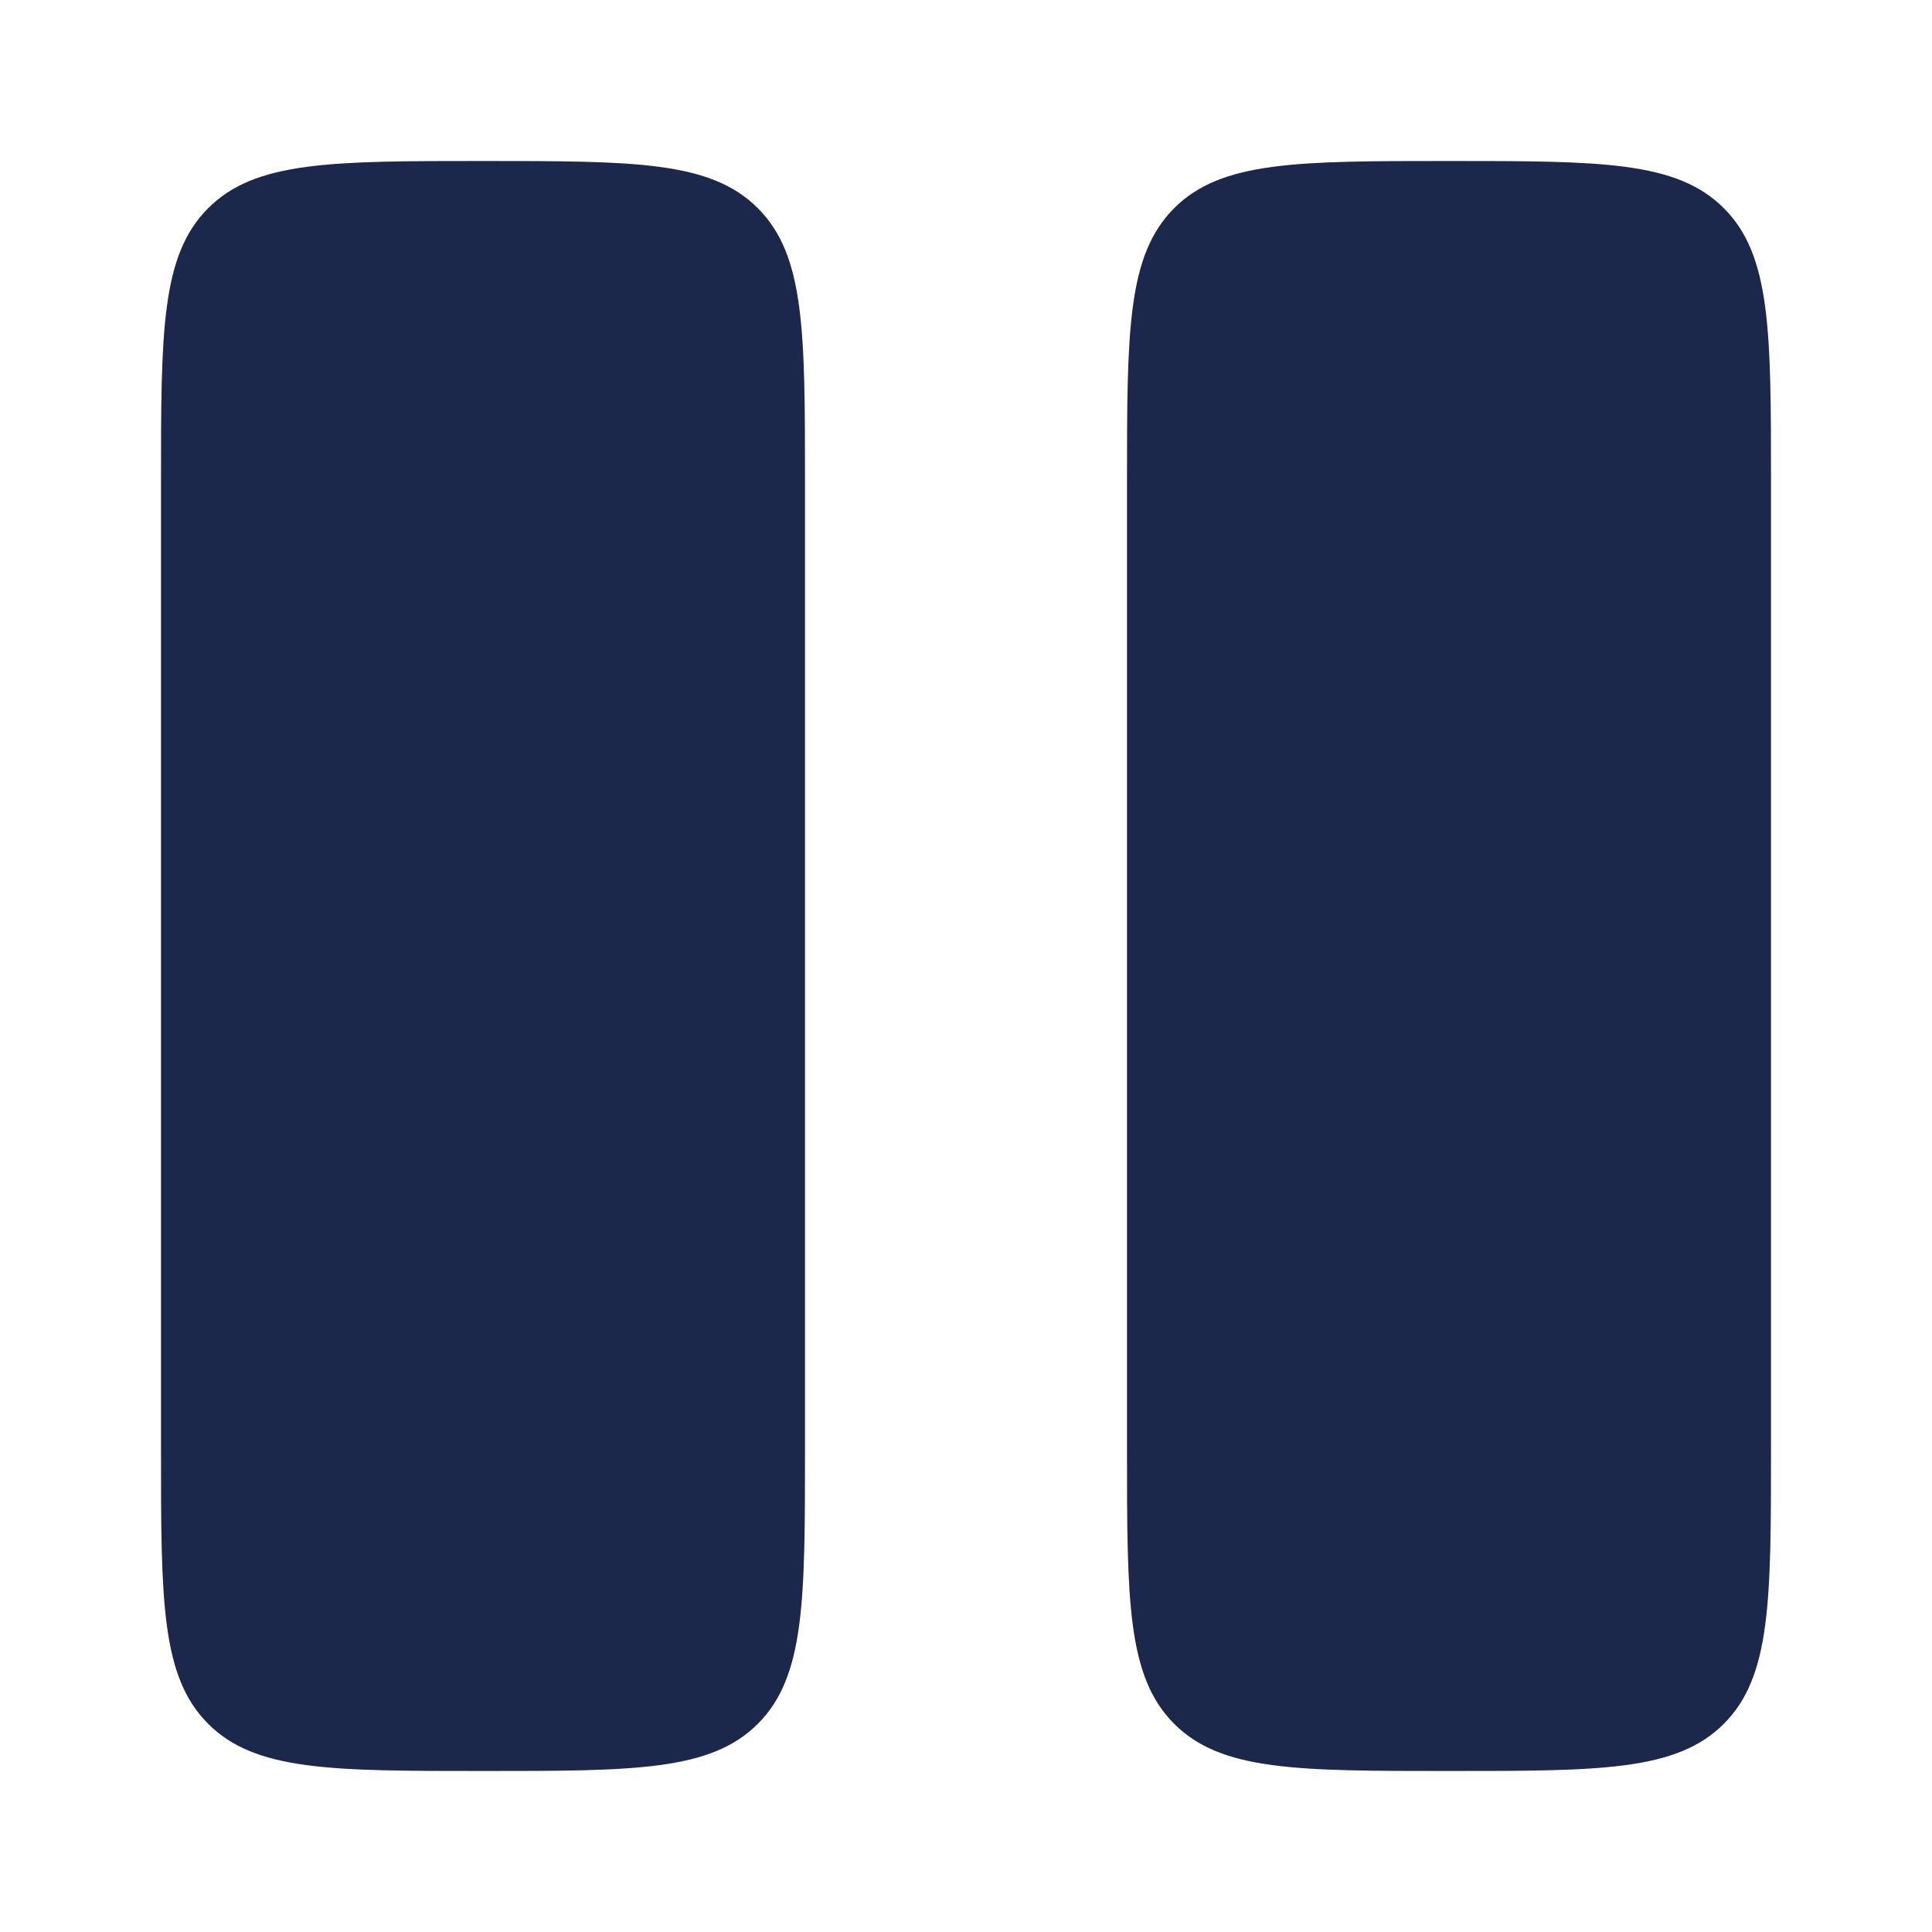
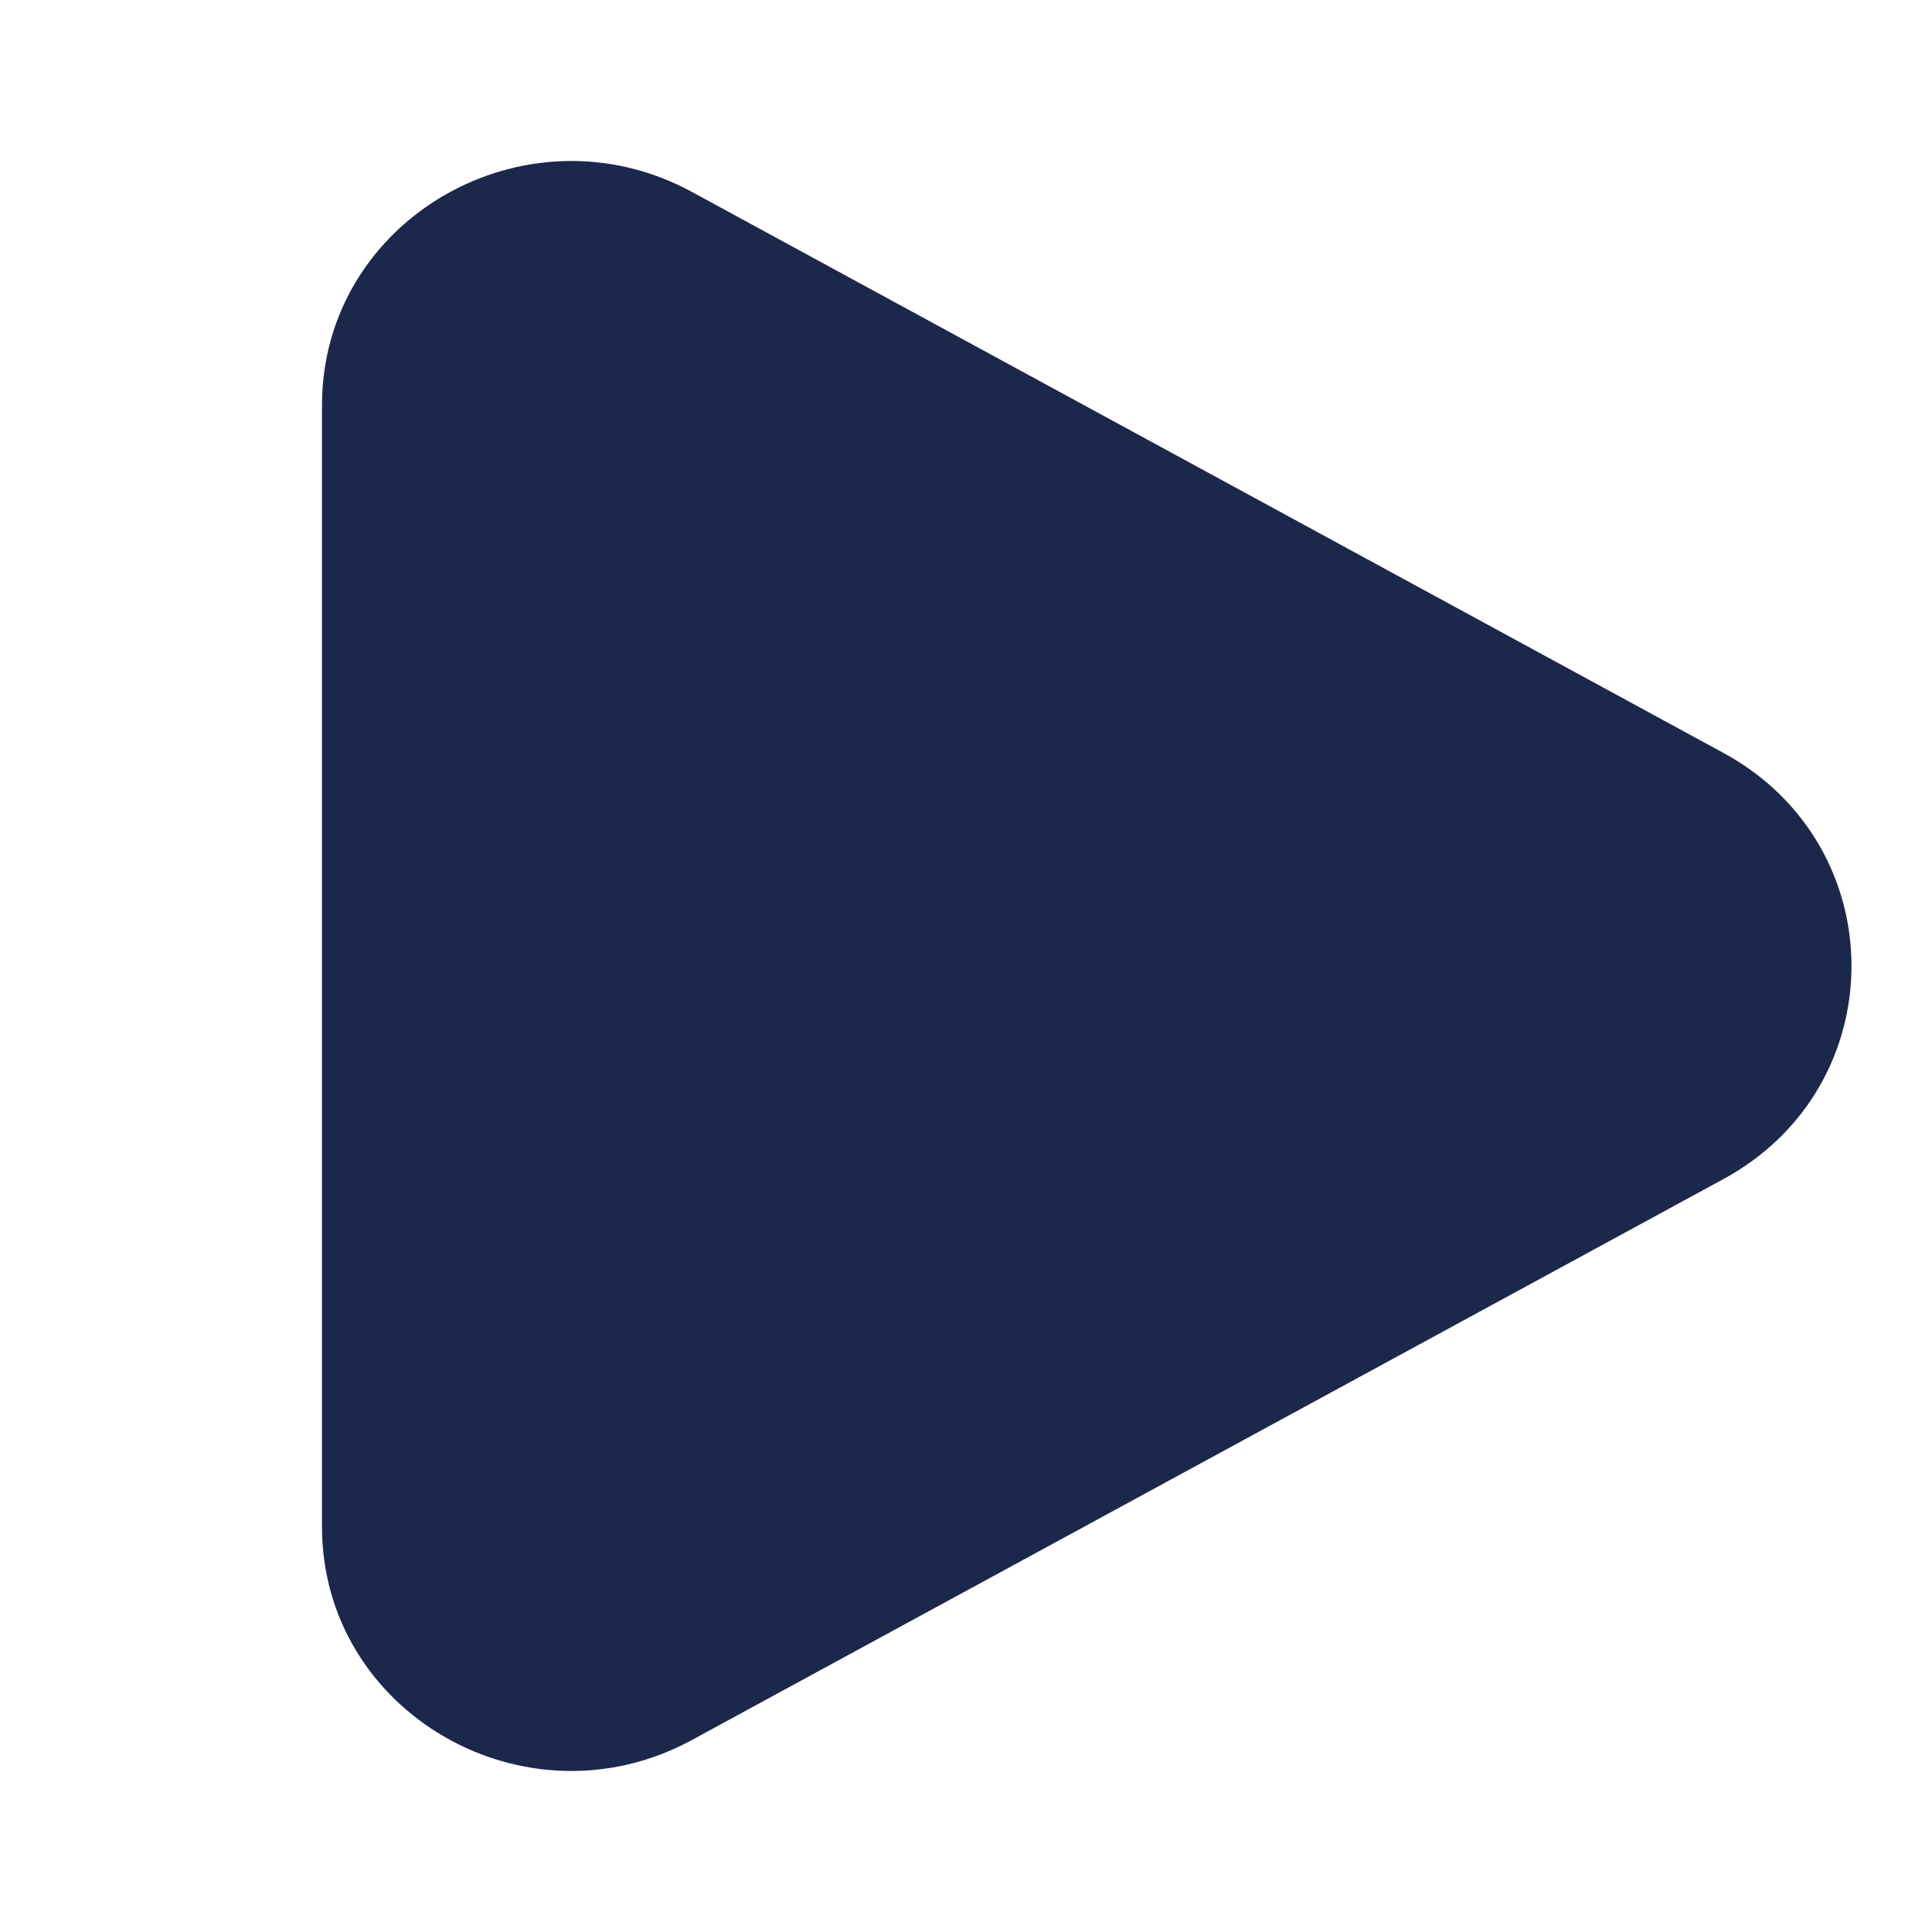
<svg xmlns="http://www.w3.org/2000/svg" width="64px" height="64px" viewBox="0 0 24 24" fill="none">
  <g id="SVGRepo_bgCarrier" stroke-width="0" />
  <g id="SVGRepo_tracerCarrier" stroke-linecap="round" stroke-linejoin="round" />
  <g id="SVGRepo_iconCarrier">
-     <path d="M2 6C2 4.114 2 3.172 2.586 2.586C3.172 2 4.114 2 6 2C7.886 2 8.828 2 9.414 2.586C10 3.172 10 4.114 10 6V18C10 19.886 10 20.828 9.414 21.414C8.828 22 7.886 22 6 22C4.114 22 3.172 22 2.586 21.414C2 20.828 2 19.886 2 18V6Z" fill="#1C274C" />
-     <path d="M14 6C14 4.114 14 3.172 14.586 2.586C15.172 2 16.114 2 18 2C19.886 2 20.828 2 21.414 2.586C22 3.172 22 4.114 22 6V18C22 19.886 22 20.828 21.414 21.414C20.828 22 19.886 22 18 22C16.114 22 15.172 22 14.586 21.414C14 20.828 14 19.886 14 18V6Z" fill="#1C274C" />
+     <path d="M21.409 9.353C23.53 10.507 23.53 13.493 21.409 14.647L8.597 21.614C6.534 22.736 4 21.276 4 18.967L4 5.033C4 2.724 6.534 1.264 8.597 2.385L21.409 9.353Z" fill="#1C274C" />
  </g>
</svg>
